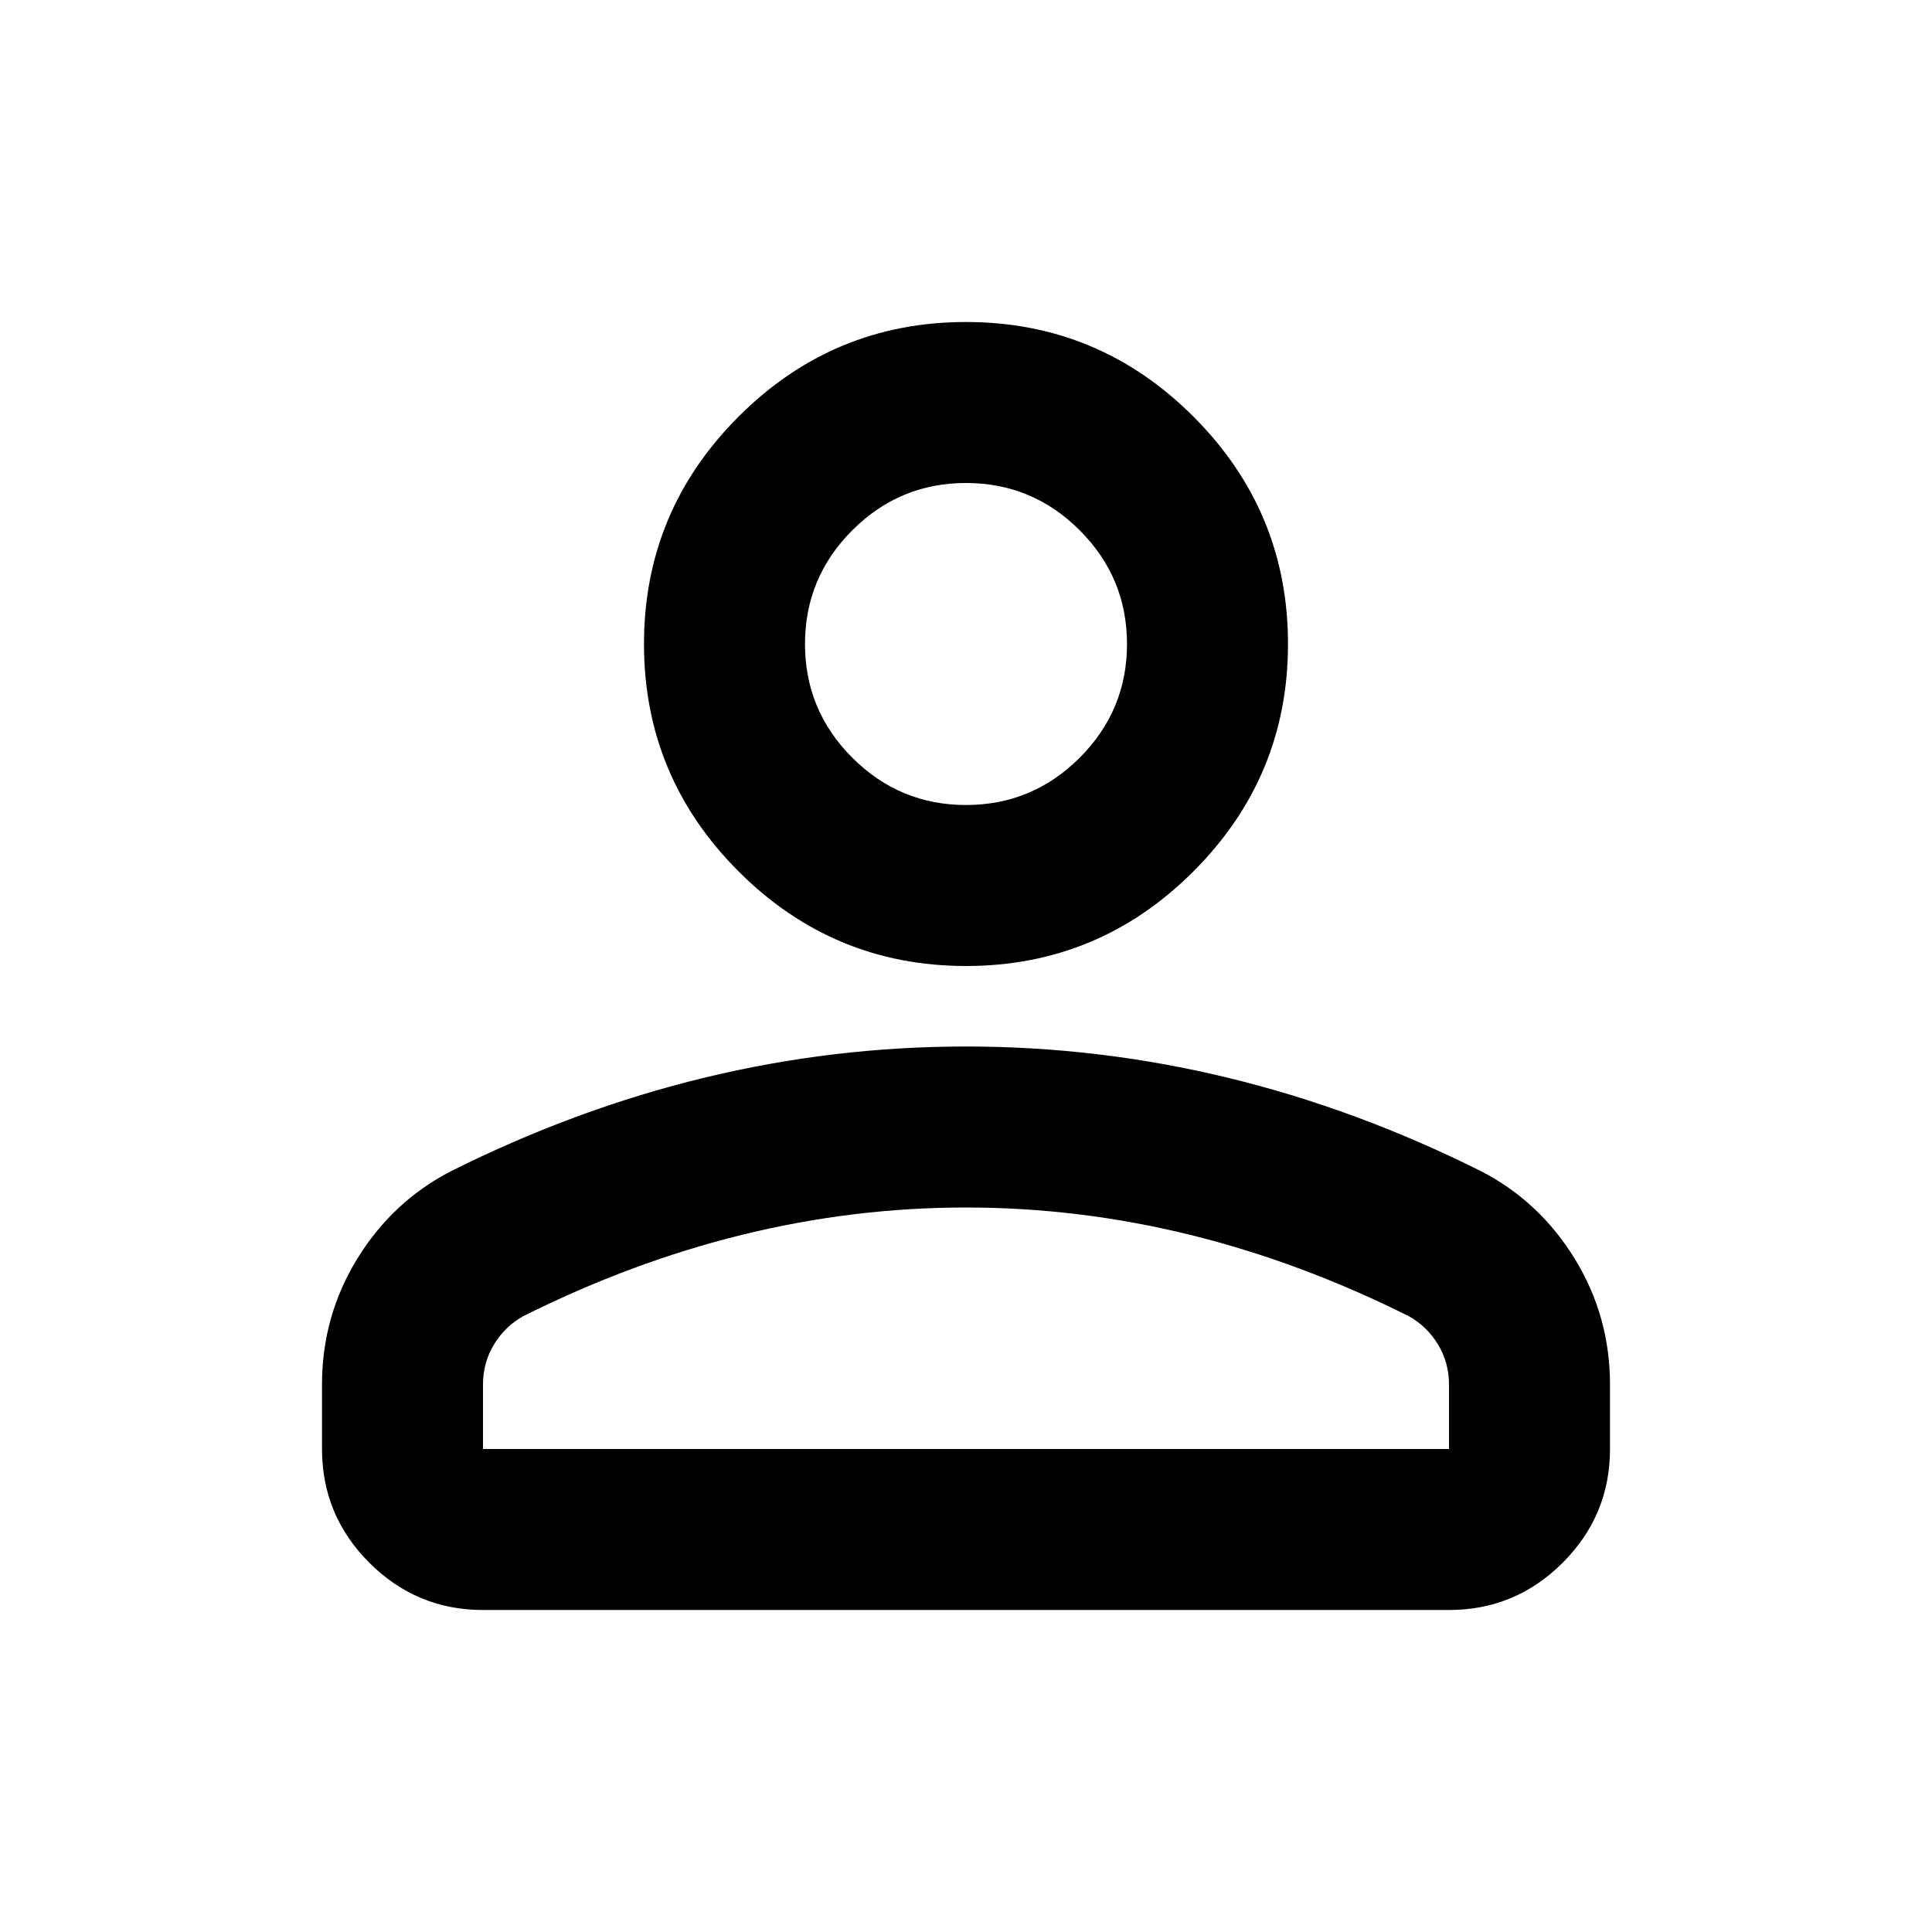
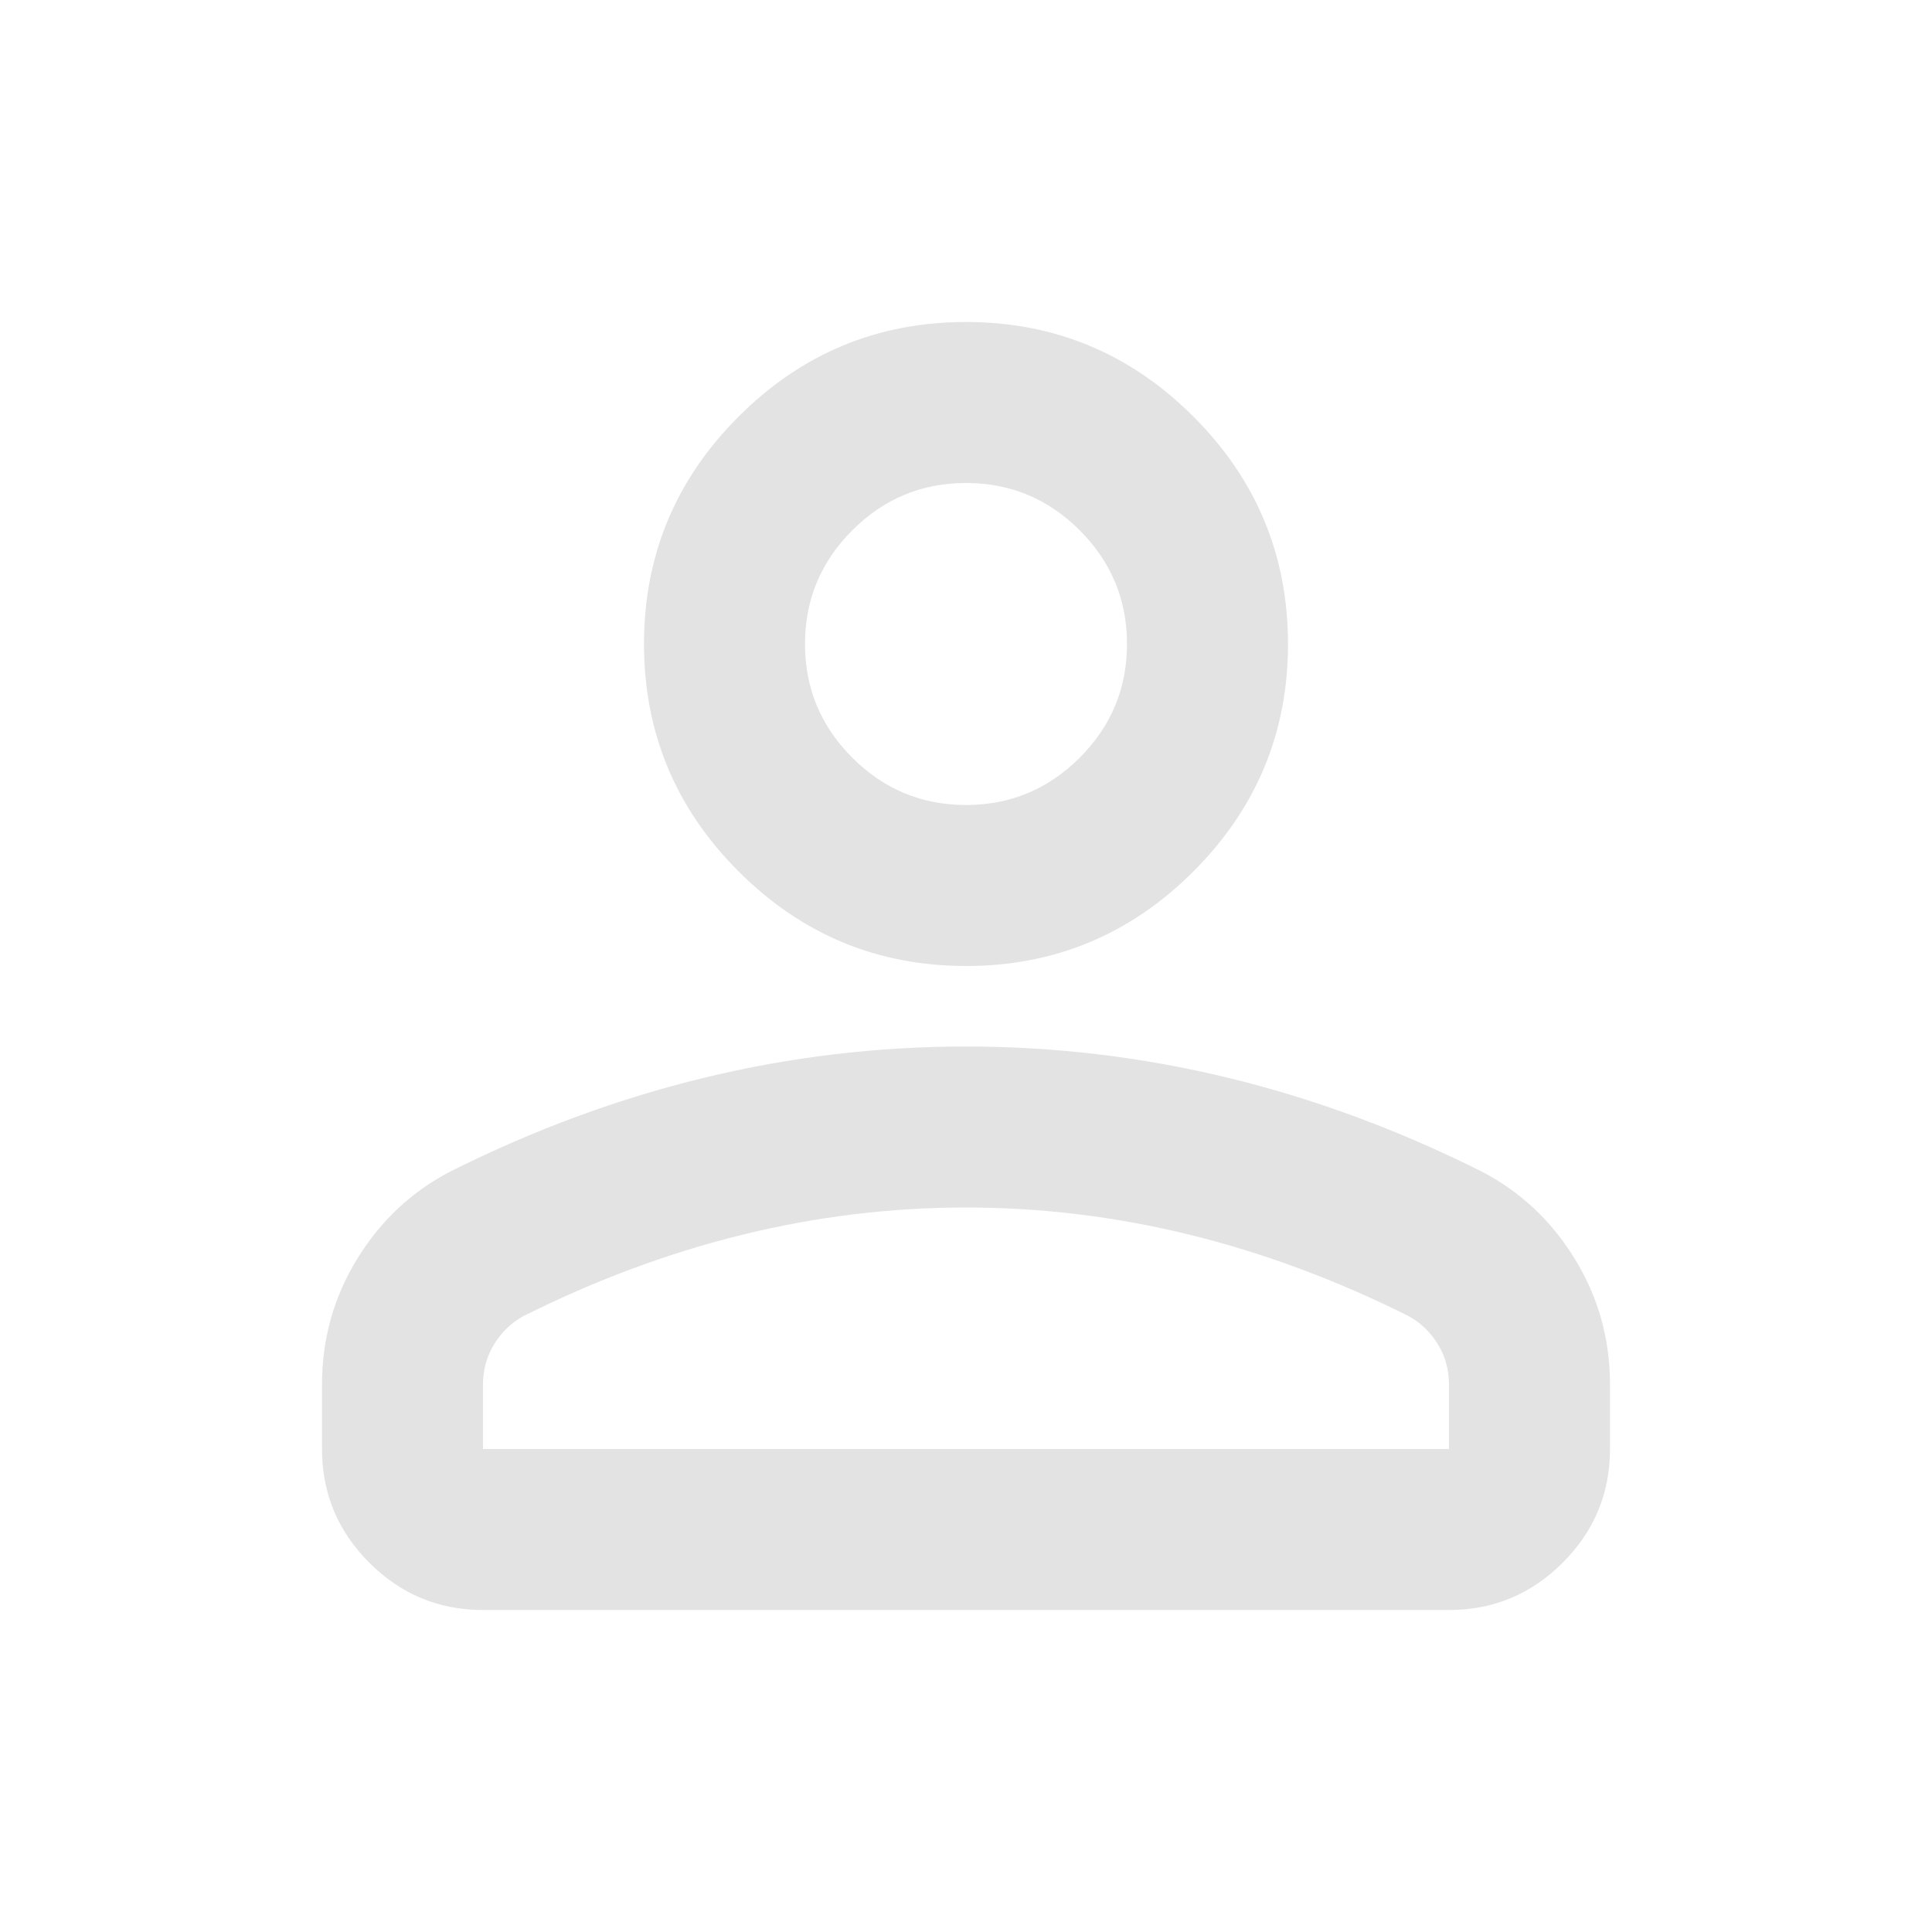
- <svg xmlns="http://www.w3.org/2000/svg" height="24" viewBox="0 -960 960 960" width="24">
+ <svg xmlns="http://www.w3.org/2000/svg" fill="#e3e3e3" height="24" viewBox="0 -960 960 960" width="24">
  <path d="M480-480q-66 0-113-47t-47-113q0-66 47-113t113-47q66 0 113 47t47 113q0 66-47 113t-113 47ZM160-240v-32q0-34 17.5-62.5T224-378q62-31 126-46.5T480-440q66 0 130 15.5T736-378q29 15 46.5 43.5T800-272v32q0 33-23.5 56.5T720-160H240q-33 0-56.5-23.5T160-240Zm80 0h480v-32q0-11-5.5-20T700-306q-54-27-109-40.5T480-360q-56 0-111 13.5T260-306q-9 5-14.5 14t-5.5 20v32Zm240-320q33 0 56.5-23.5T560-640q0-33-23.5-56.5T480-720q-33 0-56.5 23.5T400-640q0 33 23.5 56.5T480-560Zm0-80Zm0 400Z" />
</svg>
